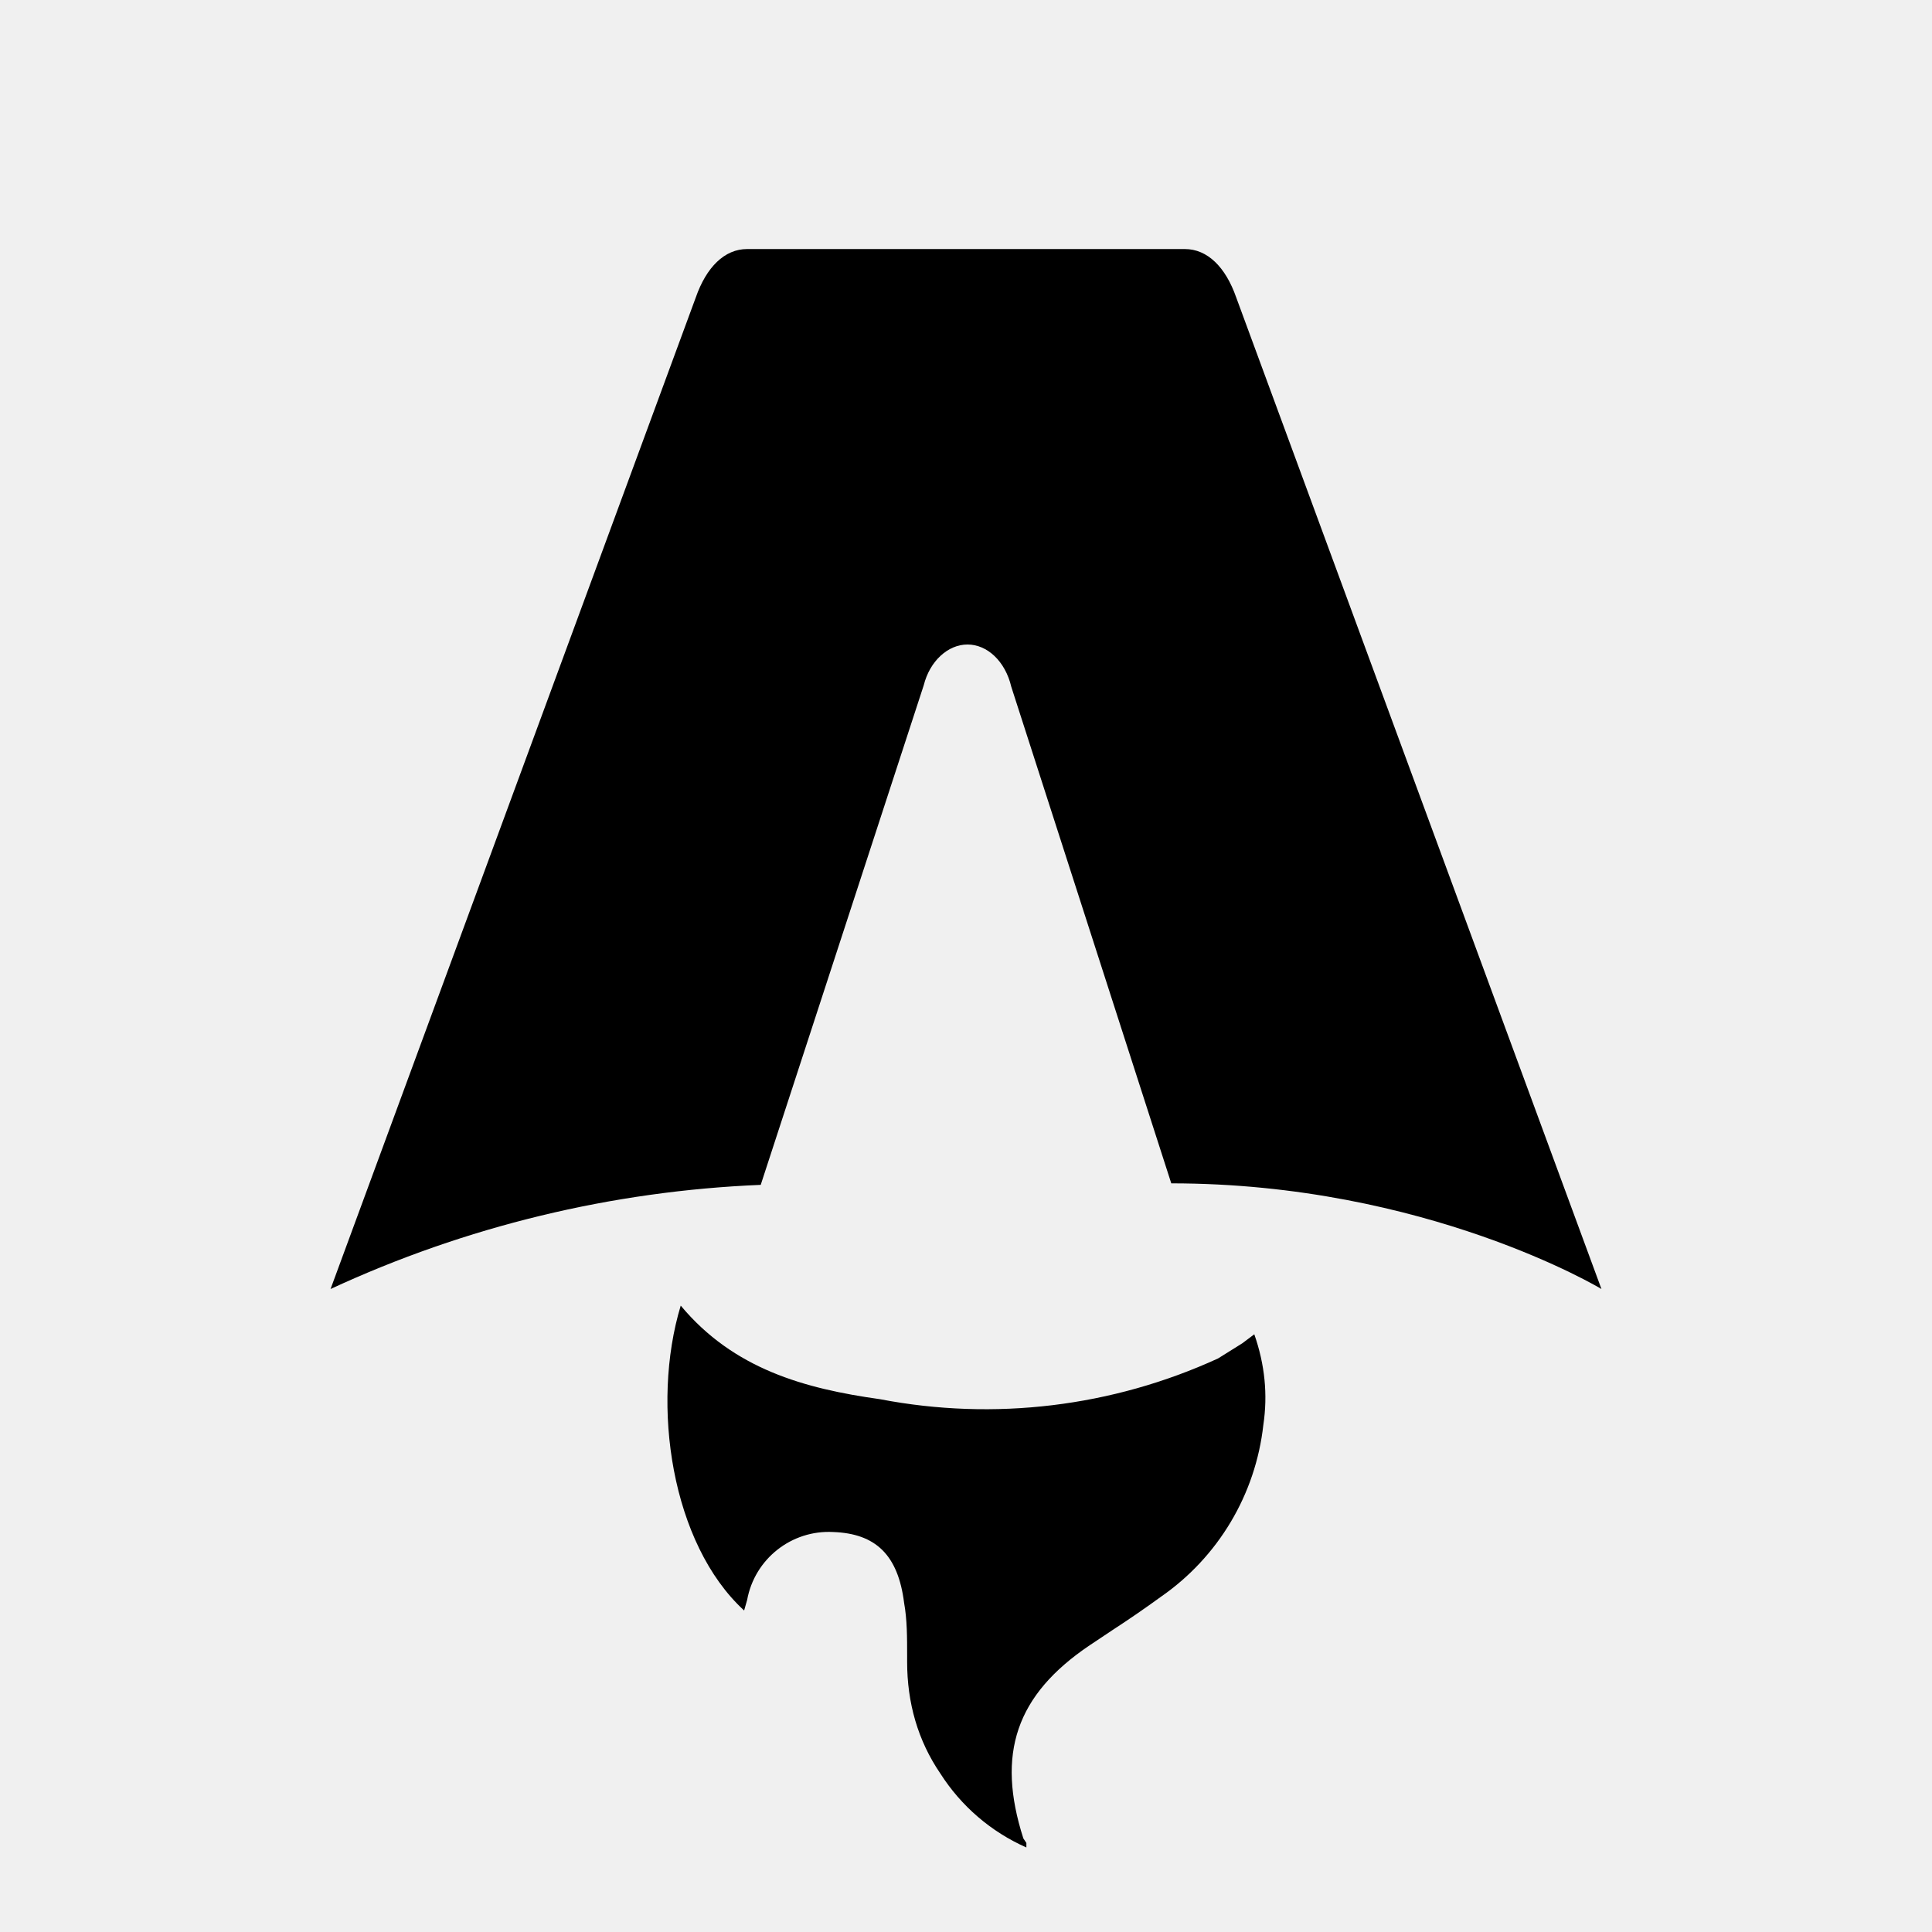
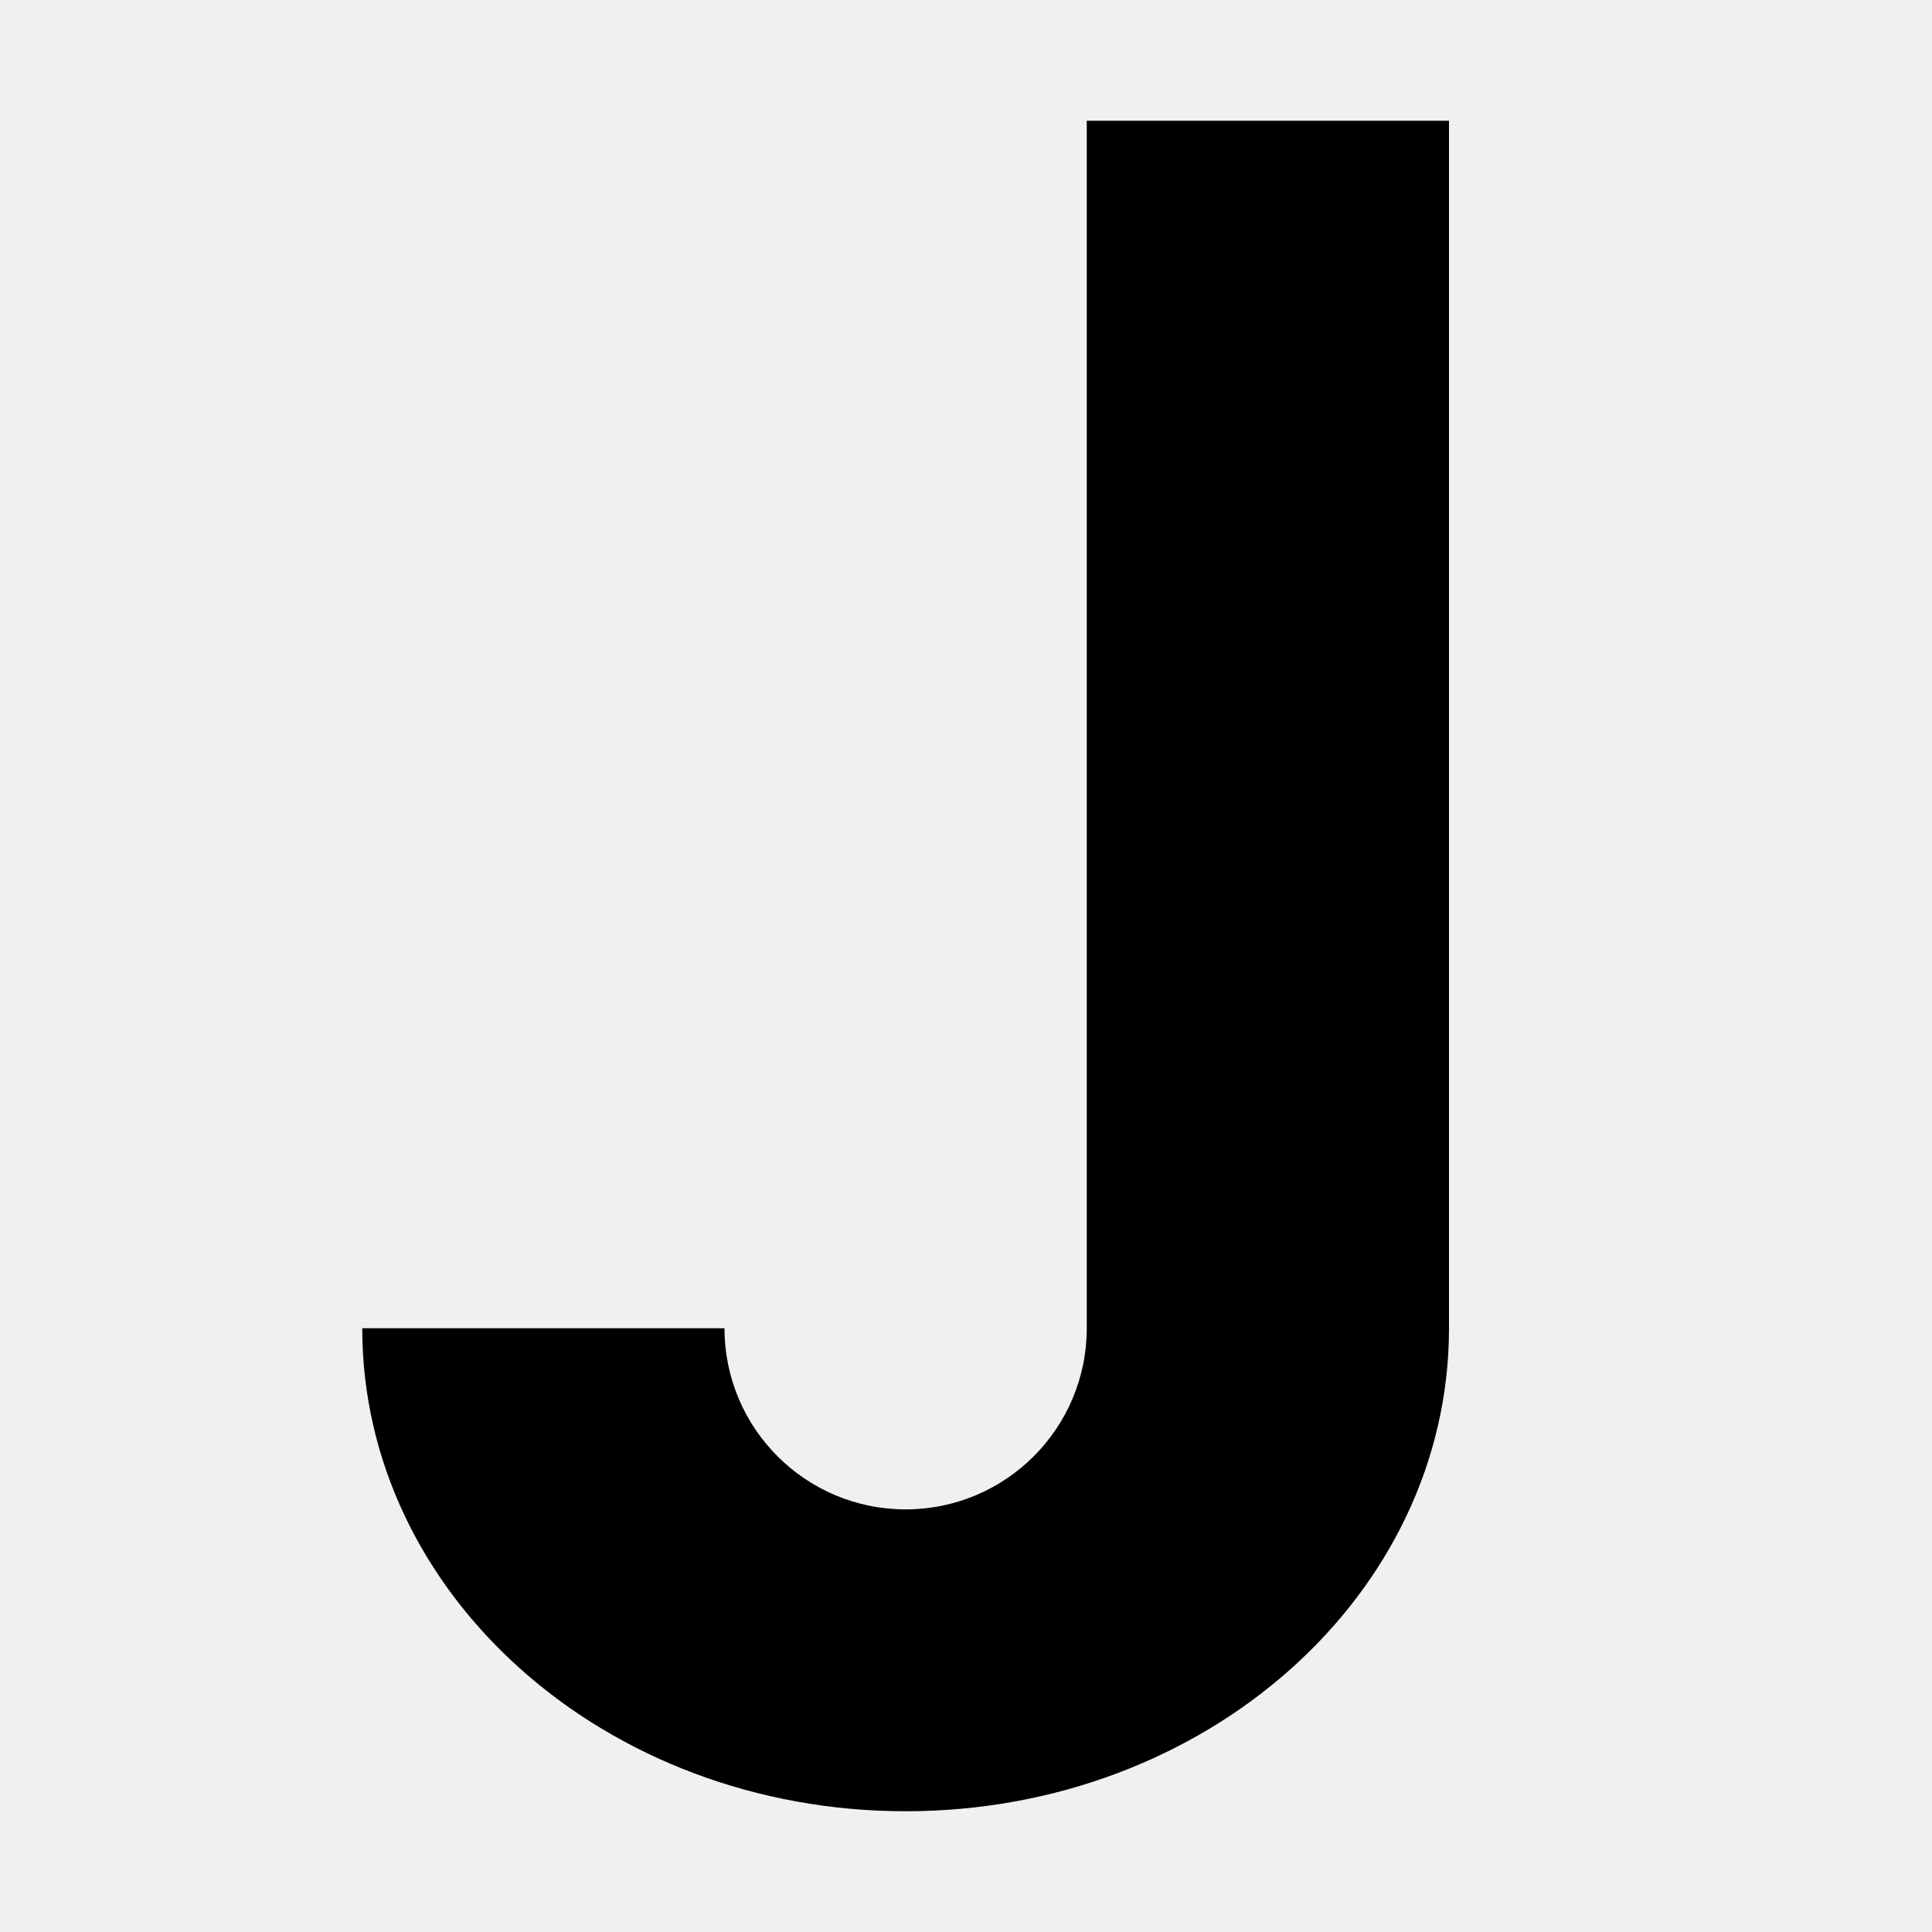
- <svg xmlns="http://www.w3.org/2000/svg" fill="none" viewBox="0 0 128 128">
-   <path d="M50.4 78.5a75.1 75.1 0 0 0-28.5 6.9l24.2-65.7c.7-2 1.9-3.2 3.4-3.2h29c1.5 0 2.7 1.2 3.4 3.2l24.2 65.7s-11.6-7-28.5-7L67 45.5c-.4-1.7-1.6-2.8-2.9-2.8-1.3 0-2.5 1.1-2.9 2.7L50.4 78.5Zm-1.1 28.2Zm-4.2-20.2c-2 6.6-.6 15.8 4.2 20.2a17.5 17.5 0 0 1 .2-.7 5.5 5.5 0 0 1 5.7-4.5c2.8.1 4.3 1.5 4.7 4.7.2 1.1.2 2.3.2 3.5v.4c0 2.7.7 5.2 2.2 7.4a13 13 0 0 0 5.7 4.9v-.3l-.2-.3c-1.8-5.6-.5-9.5 4.4-12.8l1.5-1a73 73 0 0 0 3.2-2.2 16 16 0 0 0 6.8-11.4c.3-2 .1-4-.6-6l-.8.6-1.6 1a37 37 0 0 1-22.4 2.7c-5-.7-9.7-2-13.2-6.2Z" />
+ <svg xmlns="http://www.w3.org/2000/svg" viewBox="0 0 128 128" aria-hidden="true">
+   <path d="M96 88C96 105.673 79.882 120 60 120C40.118 120 24 105.673 24 88H48C48 94.627 53.373 100 60 100C66.627 100 72 94.627 72 88V8H96V88Z" />
  <style>
-         path { fill: #000; }
-         @media (prefers-color-scheme: dark) {
-             path { fill: #FFF; }
-         }
-     </style>
+     path { fill: #000; }
+     @media (prefers-color-scheme: dark) {
+       path { fill: #fff; }
+     }
+   </style>
</svg>
